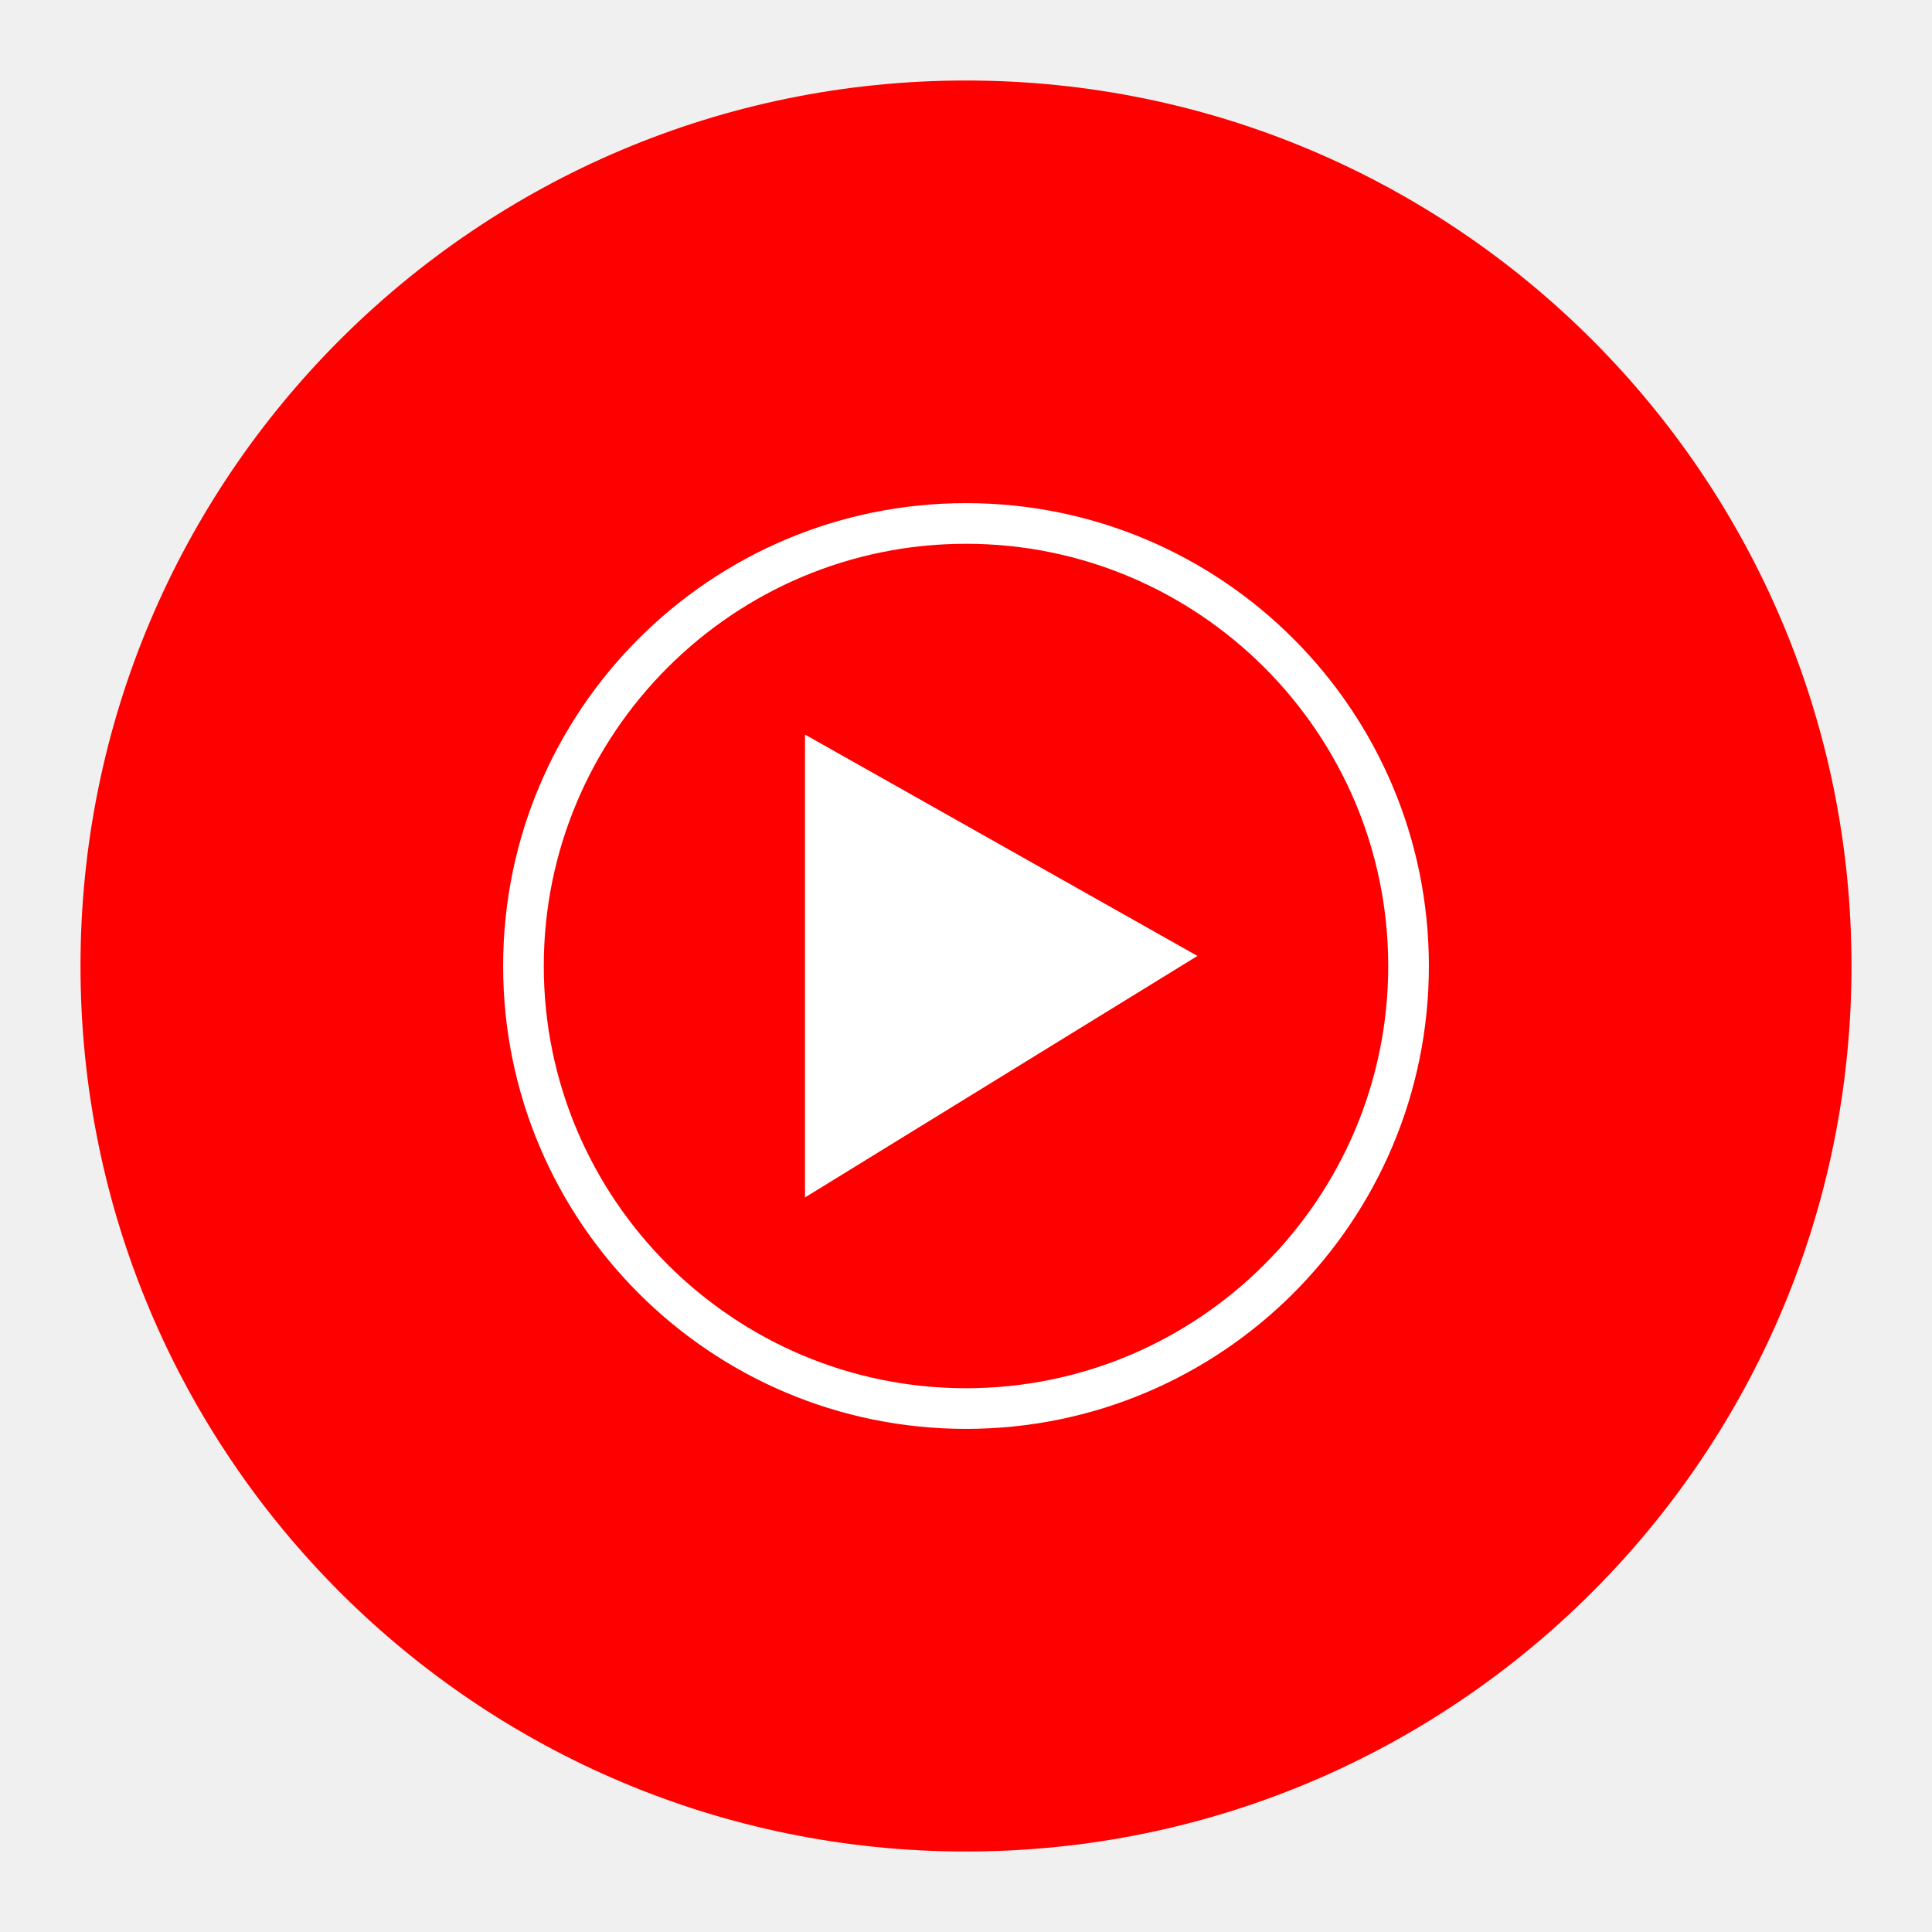
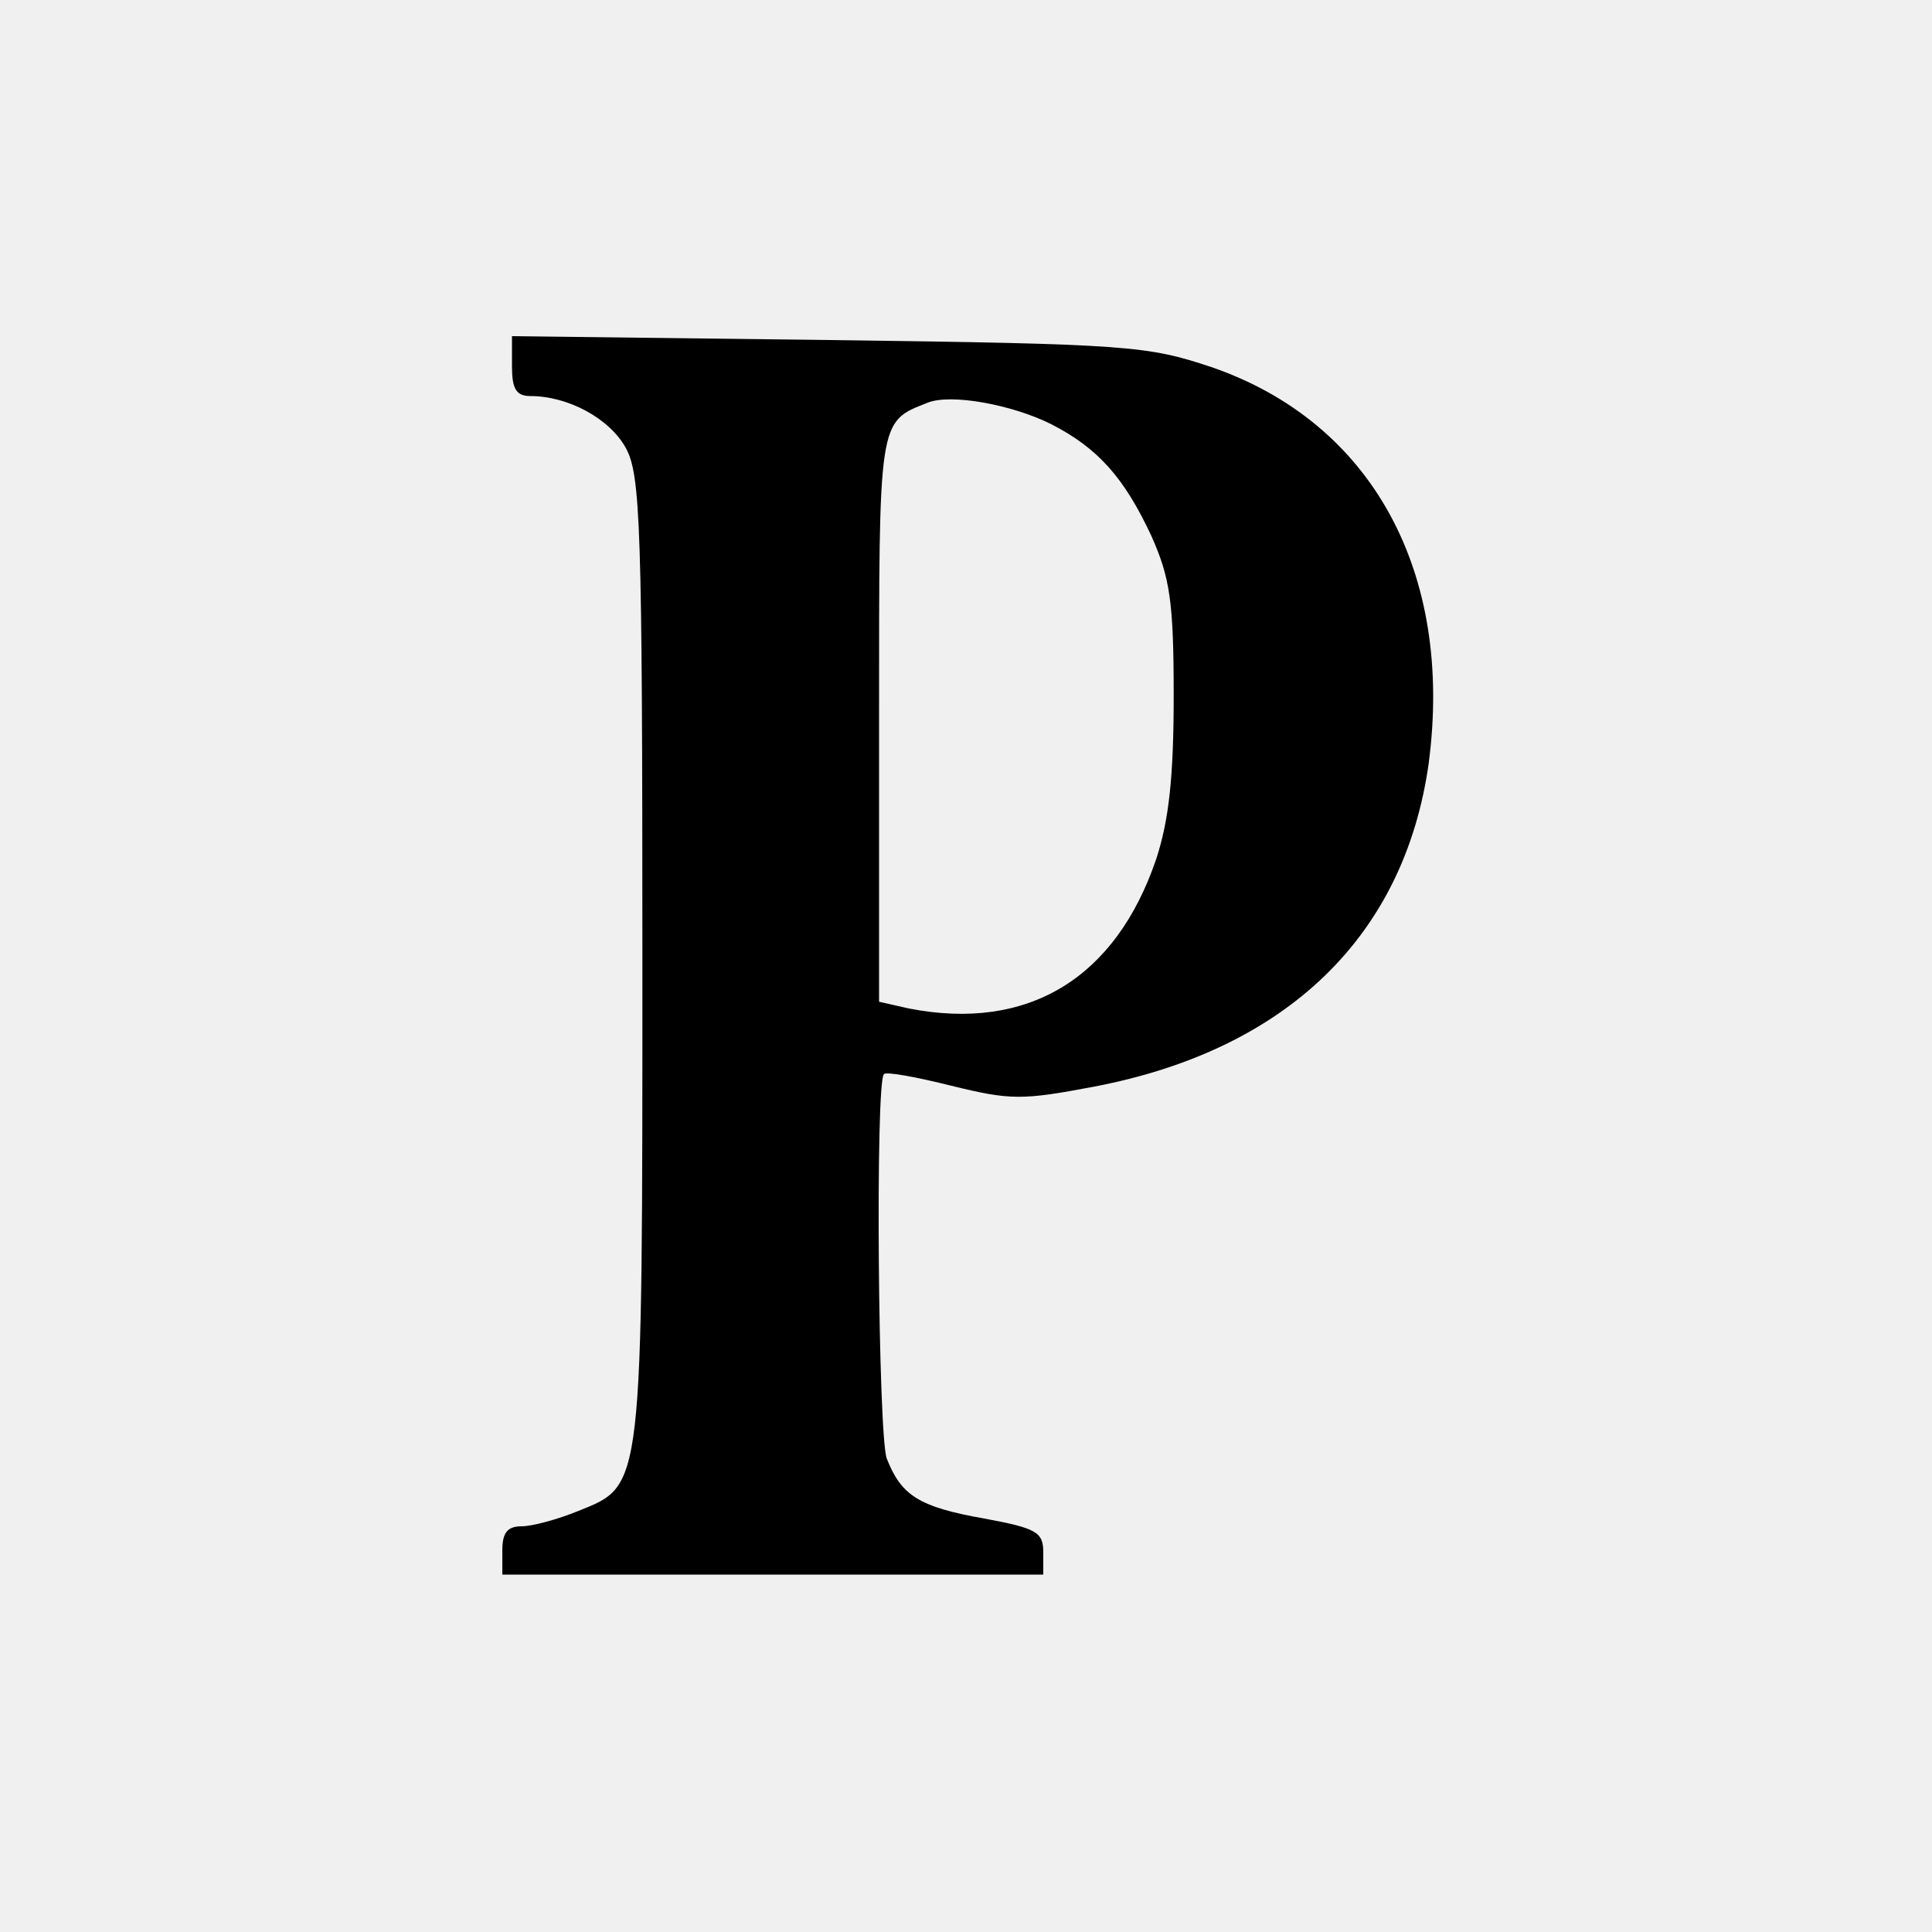
- <svg xmlns="http://www.w3.org/2000/svg" version="1.1" id="Layer_1" x="0px" y="0px" width="100%" height="100%" viewBox="0 0 192 192" xml:space="preserve" preserveAspectRatio="xMinYMin">
-   <g id="XMLID_167_">
-     <circle id="XMLID_791_" fill="#FF0000" cx="96" cy="96" r="88" />
-     <g id="XMLID_41_">
-       <path id="XMLID_42_" fill="#FFFFFF" d="M96,54.04c23.14,0,41.96,18.82,41.96,41.96S119.14,137.96,96,137.96S54.04,119.14,54.04,96    S72.86,54.04,96,54.04 M96,50c-25.41,0-46,20.59-46,46s20.59,46,46,46s46-20.59,46-46S121.41,50,96,50L96,50z" />
-     </g>
-     <polygon id="XMLID_274_" fill="#FFFFFF" points="80,119 119,95 80,73  " />
+ <svg xmlns="http://www.w3.org/2000/svg" version="1.0" width="200pt" height="200pt" viewBox="0 0 200 200" preserveAspectRatio="xMidYMid meet">
+   <g transform="translate(0,200) scale(0.1,-0.1)" fill="#000000" stroke="none">
+     <path d="M530 1621 c0 -23 4 -31 19 -31 39 0 82 -23 99 -54 15 -28 17 -79 17 -526 0 -555 1 -547 -66 -574 -22 -9 -48 -16 -59 -16 -15 0 -20 -7 -20 -25 l0 -25 280 0 280 0 0 23 c0 21 -7 25 -61 35 -68 12 -86 24 -101 62 -9 24 -12 389 -3 398 2 3 34 -3 70 -12 61 -15 73 -15 147 -1 200 38 322 156 347 335 26 198 -59 353 -225 410 -66 22 -85 24 -396 28 l-328 4 0 -31z m558 -60 c49 -25 76 -56 104 -116 19 -43 23 -67 23 -165 0 -85 -5 -129 -18 -169 -42 -124 -133 -179 -256 -155 l-31 7 0 292 c0 312 -1 308 50 328 24 10 88 -2 128 -22z" />
  </g>
</svg>
